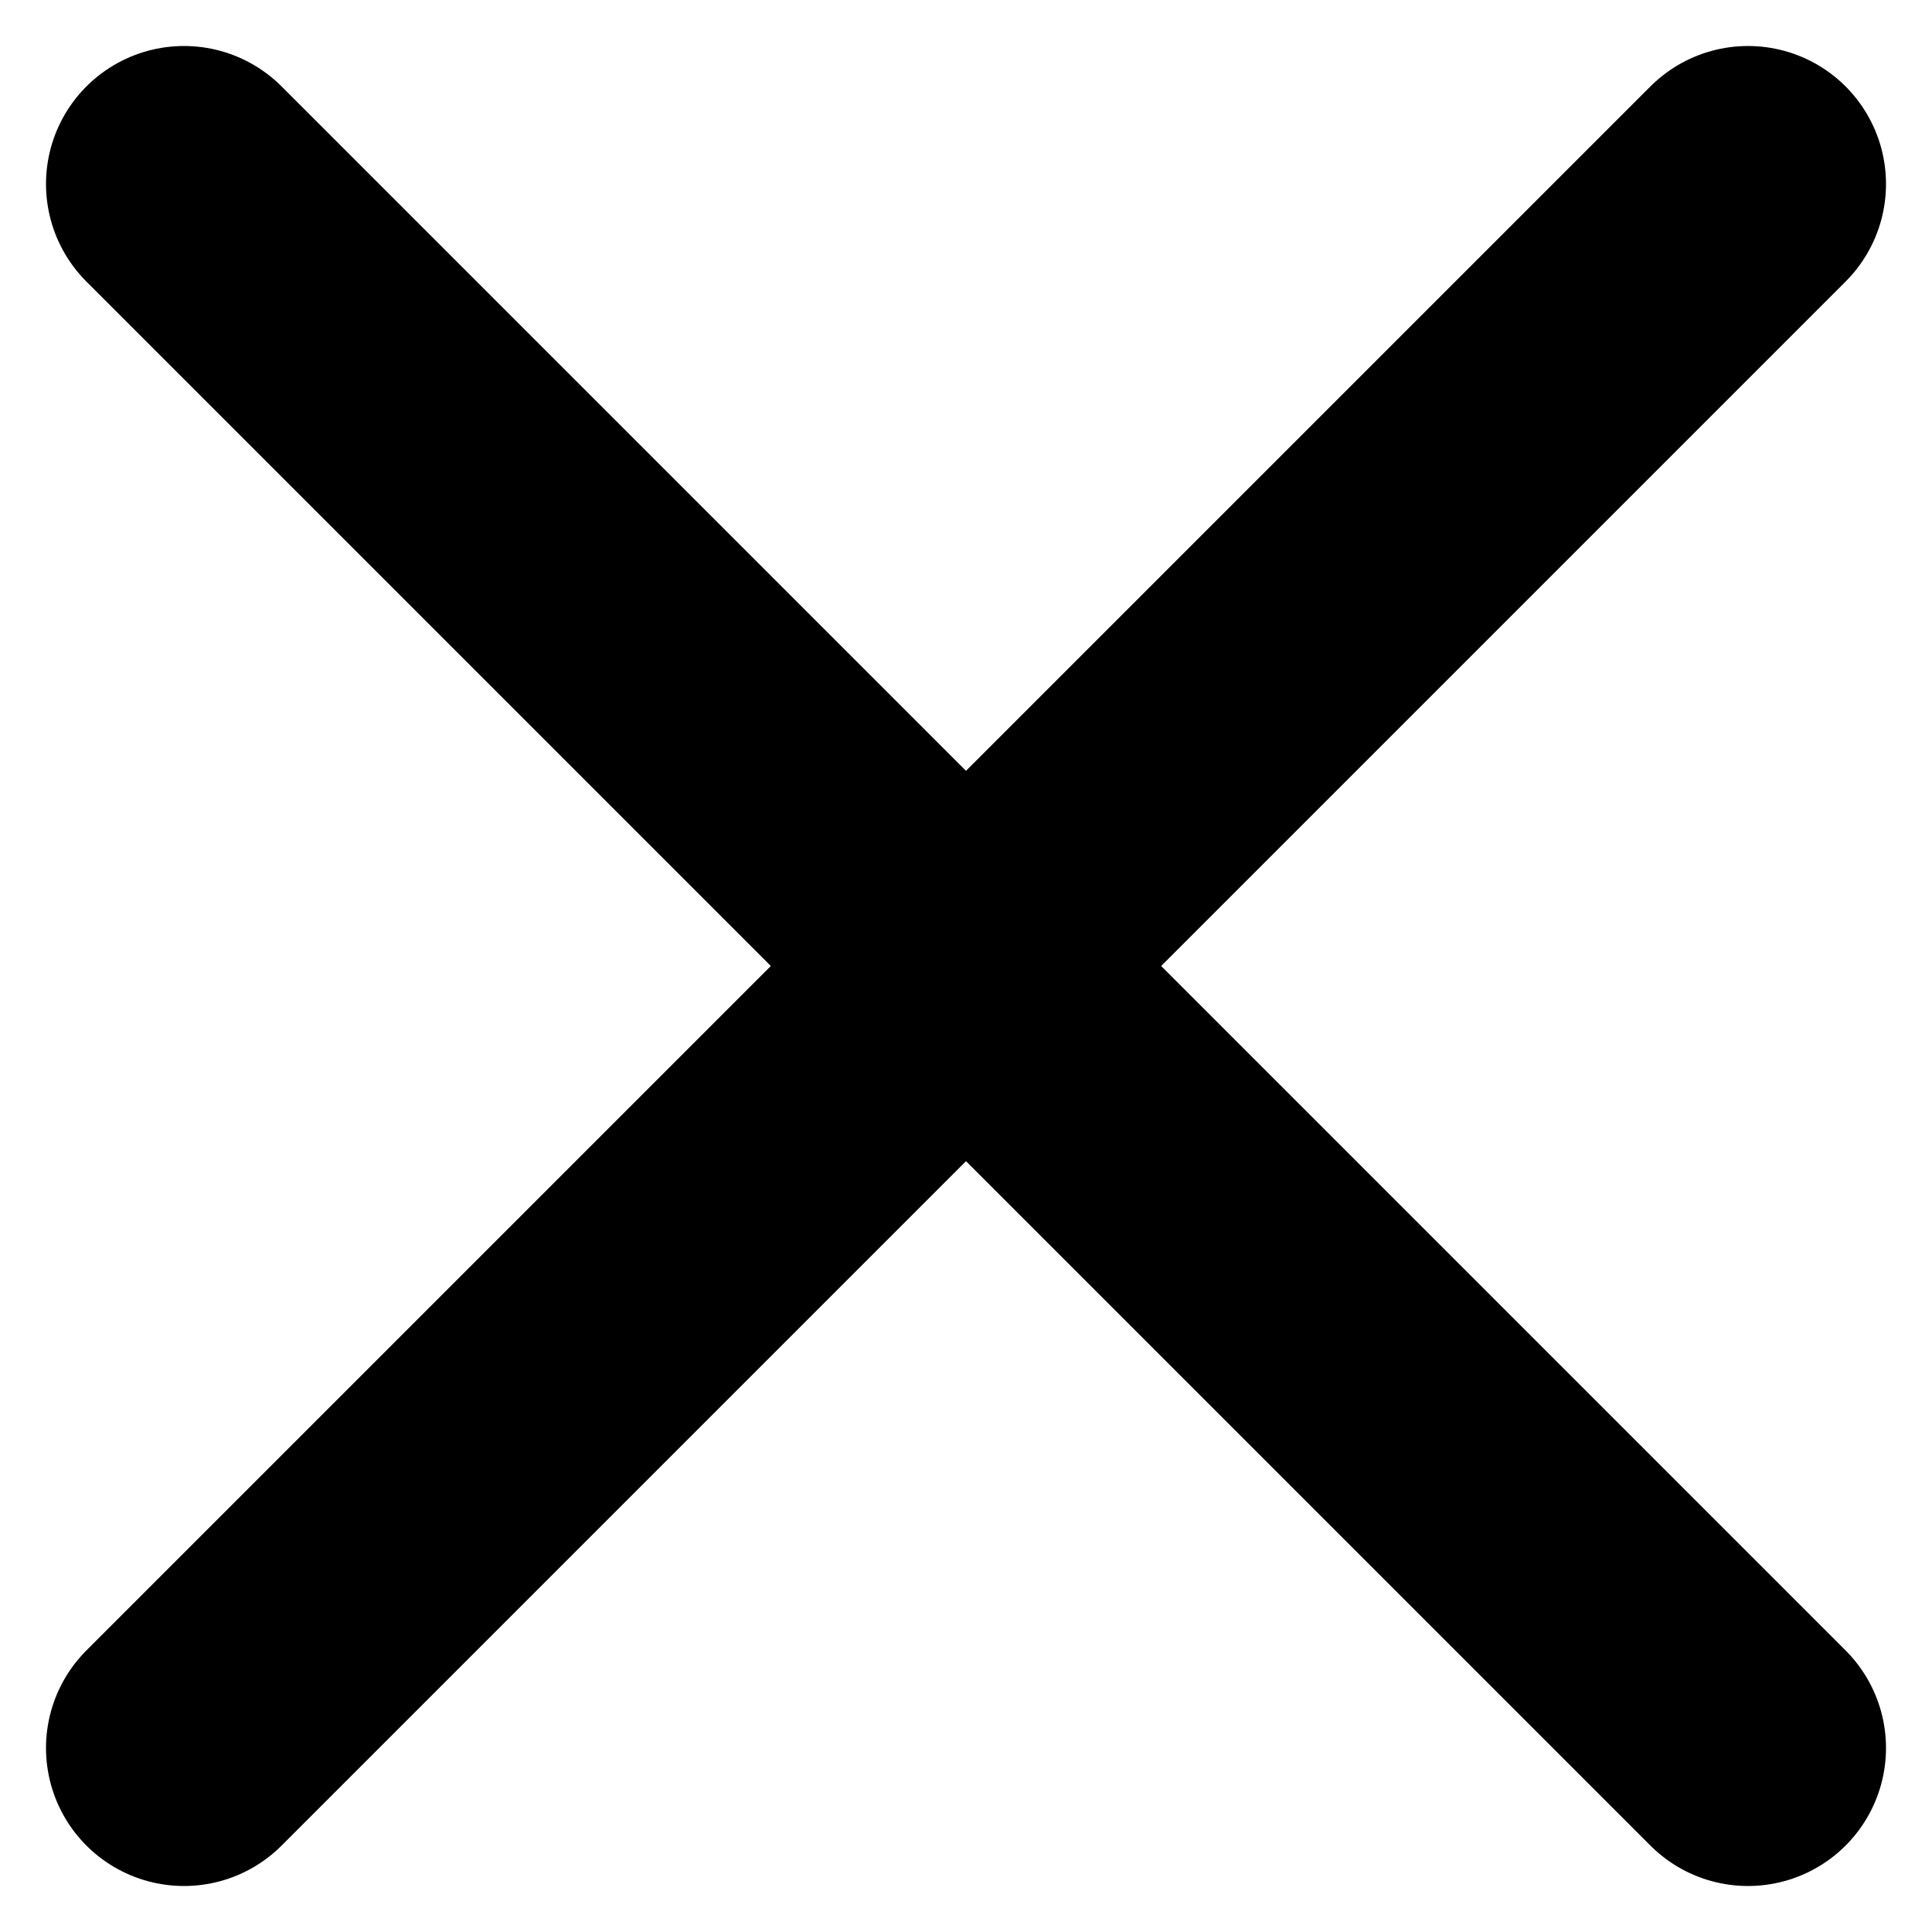
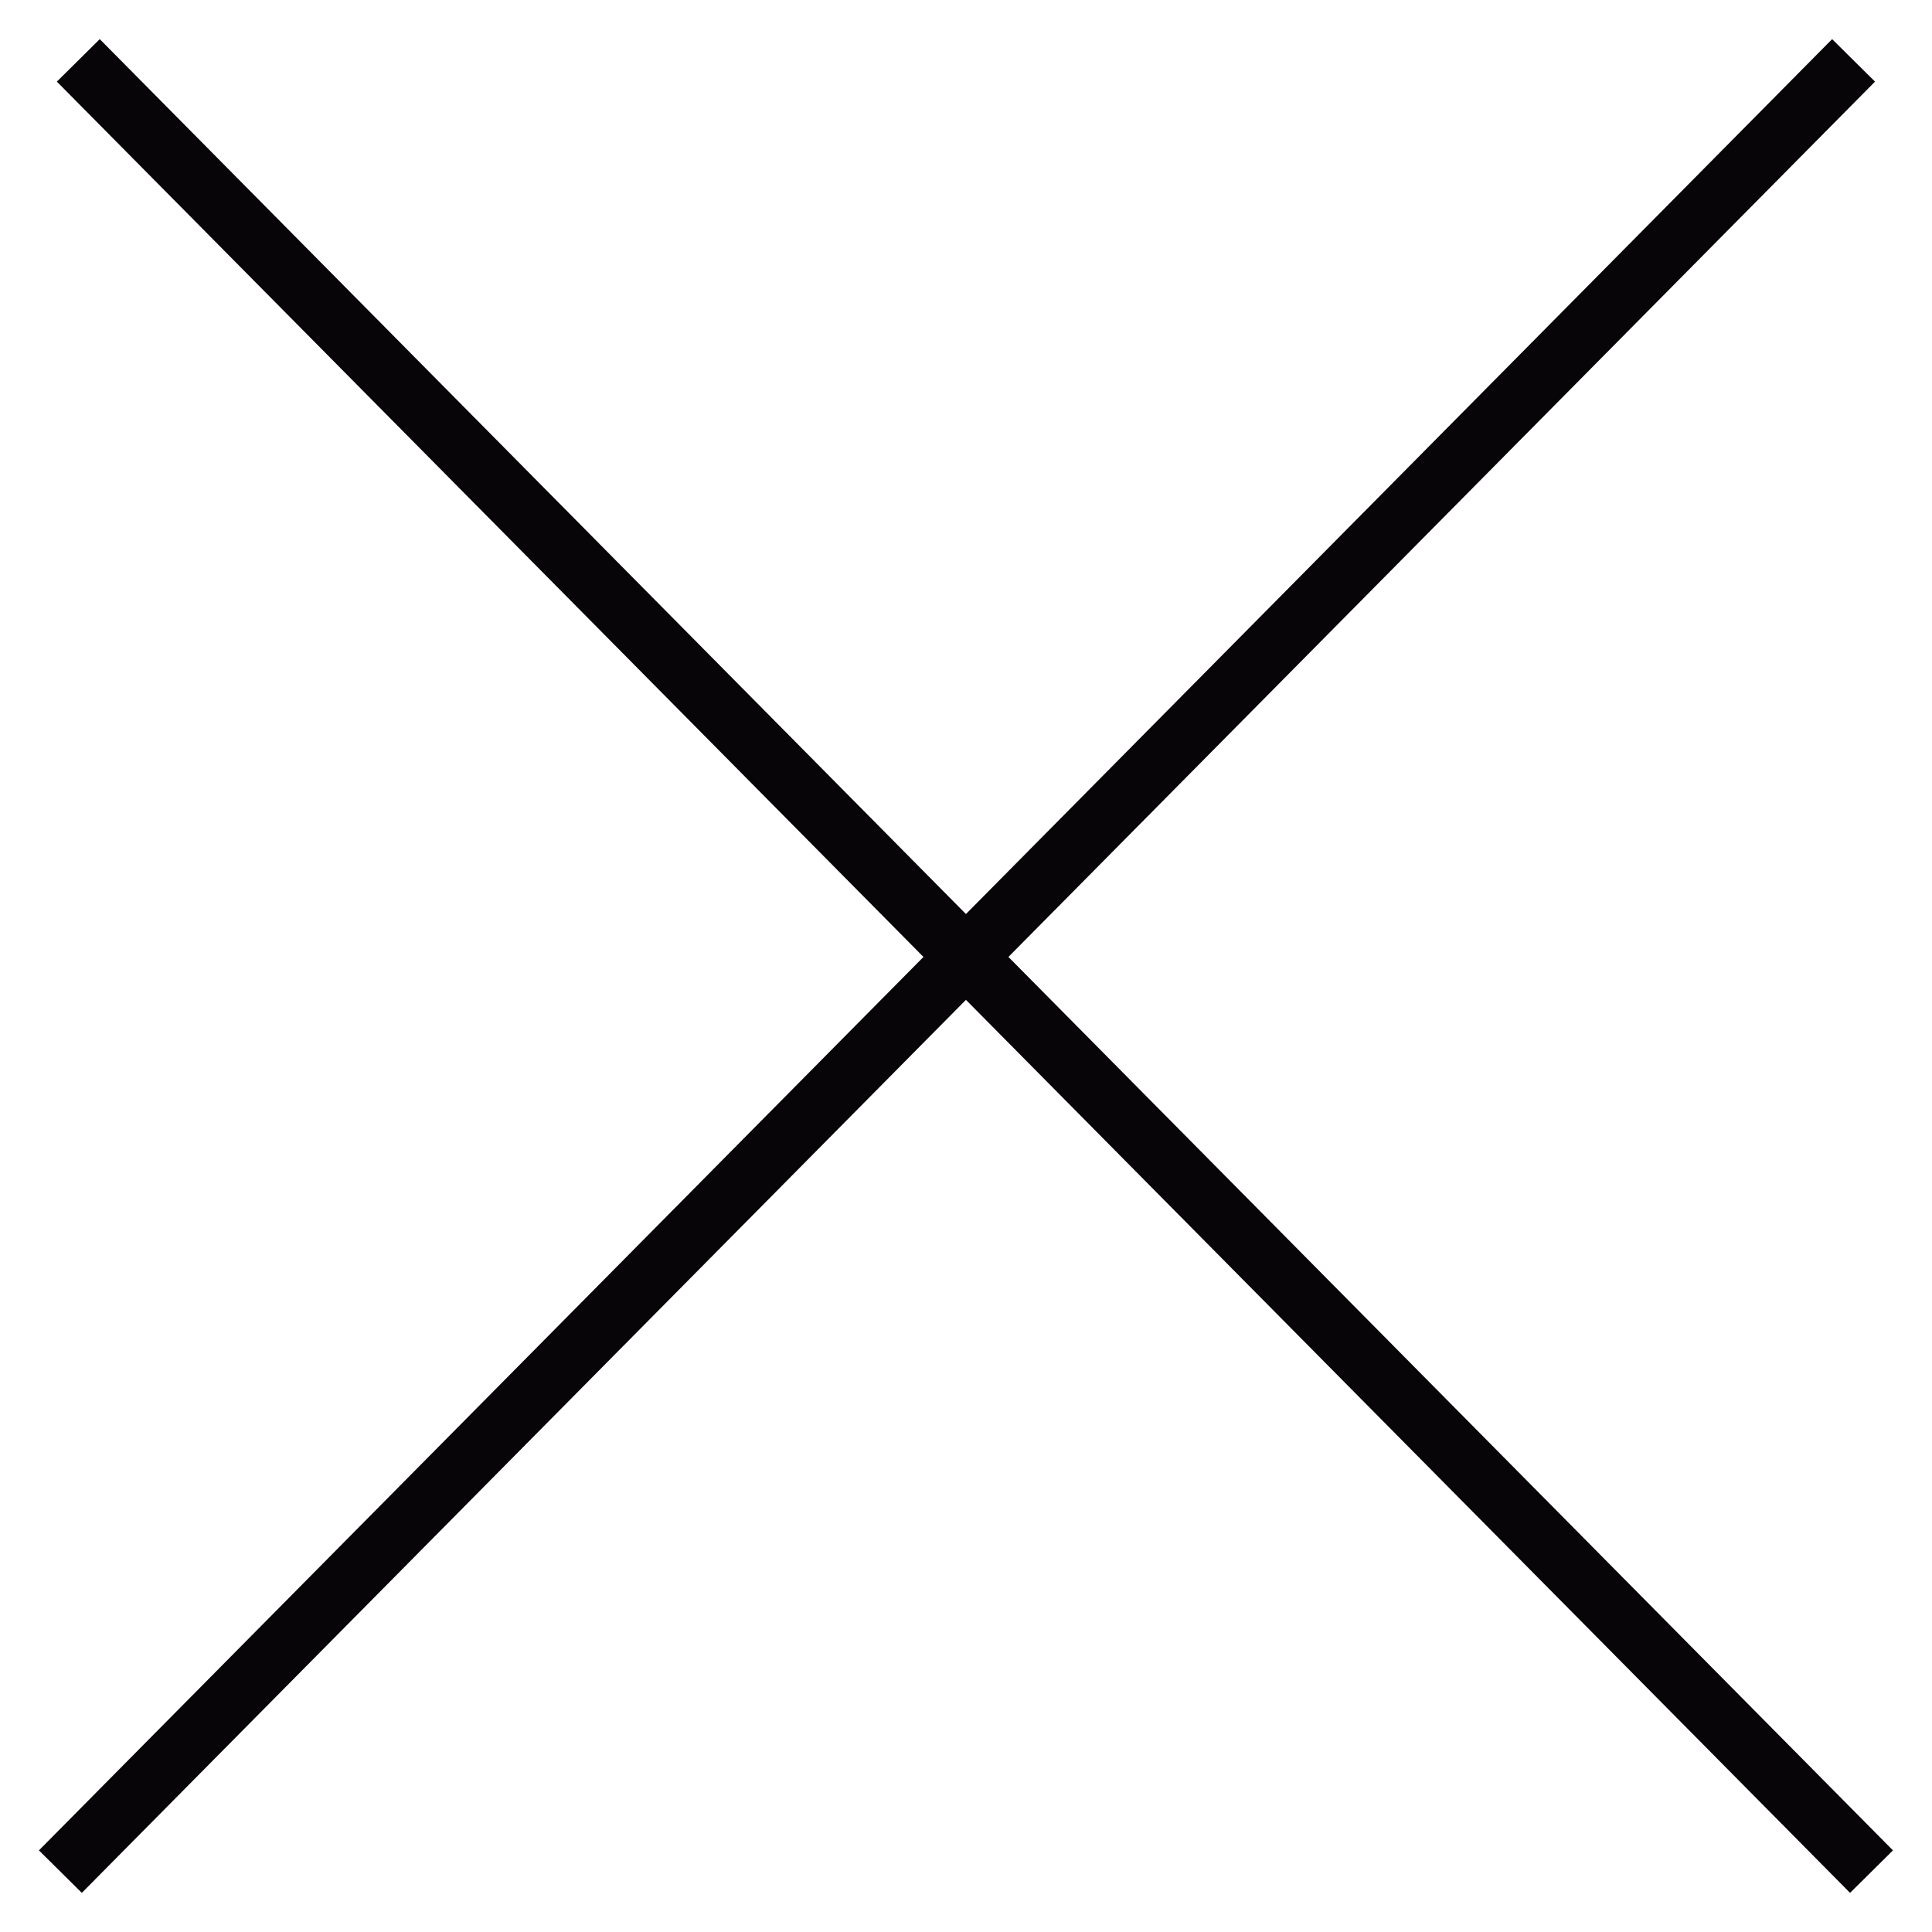
- <svg xmlns="http://www.w3.org/2000/svg" width="21px" height="21px" viewBox="0 0 21 21" version="1.1">
-   <defs />
-   <g id="Титул" stroke="none" stroke-width="1" fill="none" fill-rule="evenodd" stroke-linecap="round">
-     <g id="Бизнесу_320_спецпредложение" transform="translate(-286, -373)" stroke="#000" stroke-width="3">
-       <g id="cancel-copy" transform="translate(288, 375)">
-         <path d="M0,17 L17,0" id="Line-3-Copy" />
-         <path d="M17,17 L0,0" id="Line-3-Copy-2" />
-       </g>
-     </g>
-   </g>
+ <svg xmlns="http://www.w3.org/2000/svg" width="32" height="32" viewBox="0 0 32 32" fill="none">
+   <path d="M1.297 1L30.998 31" stroke="#080508" />
+   <path d="M30.701 1L1 31" stroke="#080508" />
</svg>
